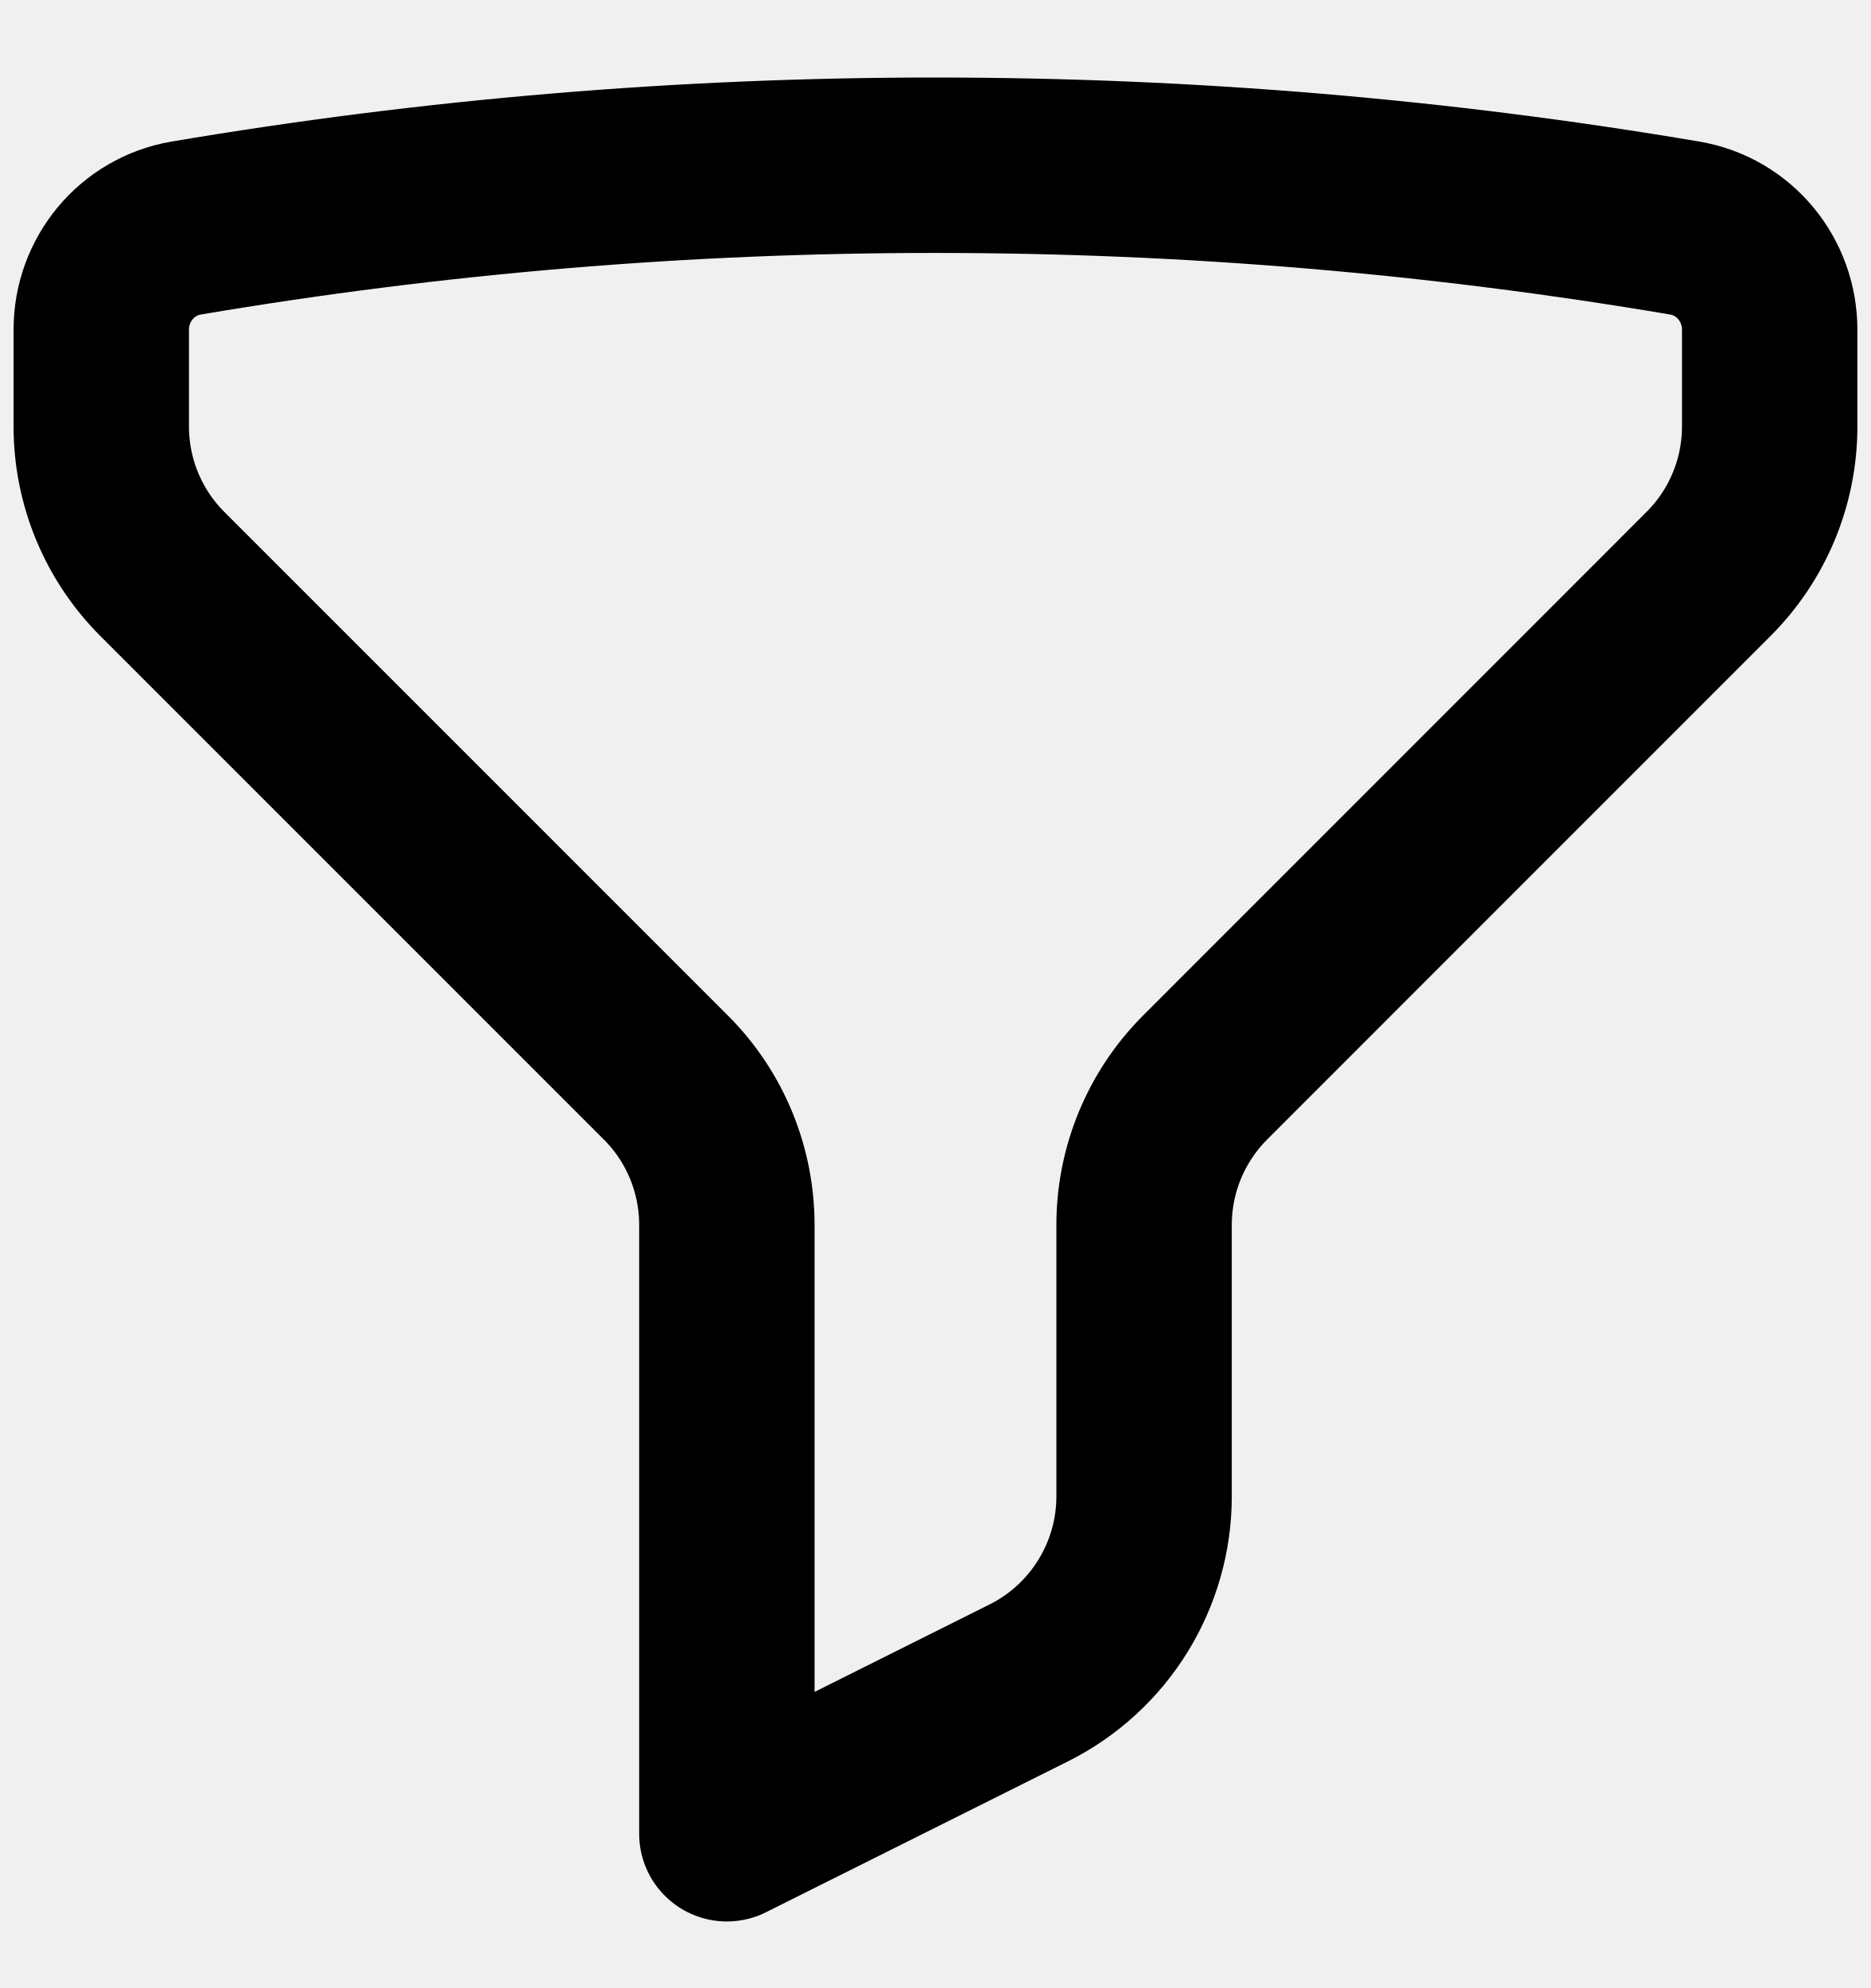
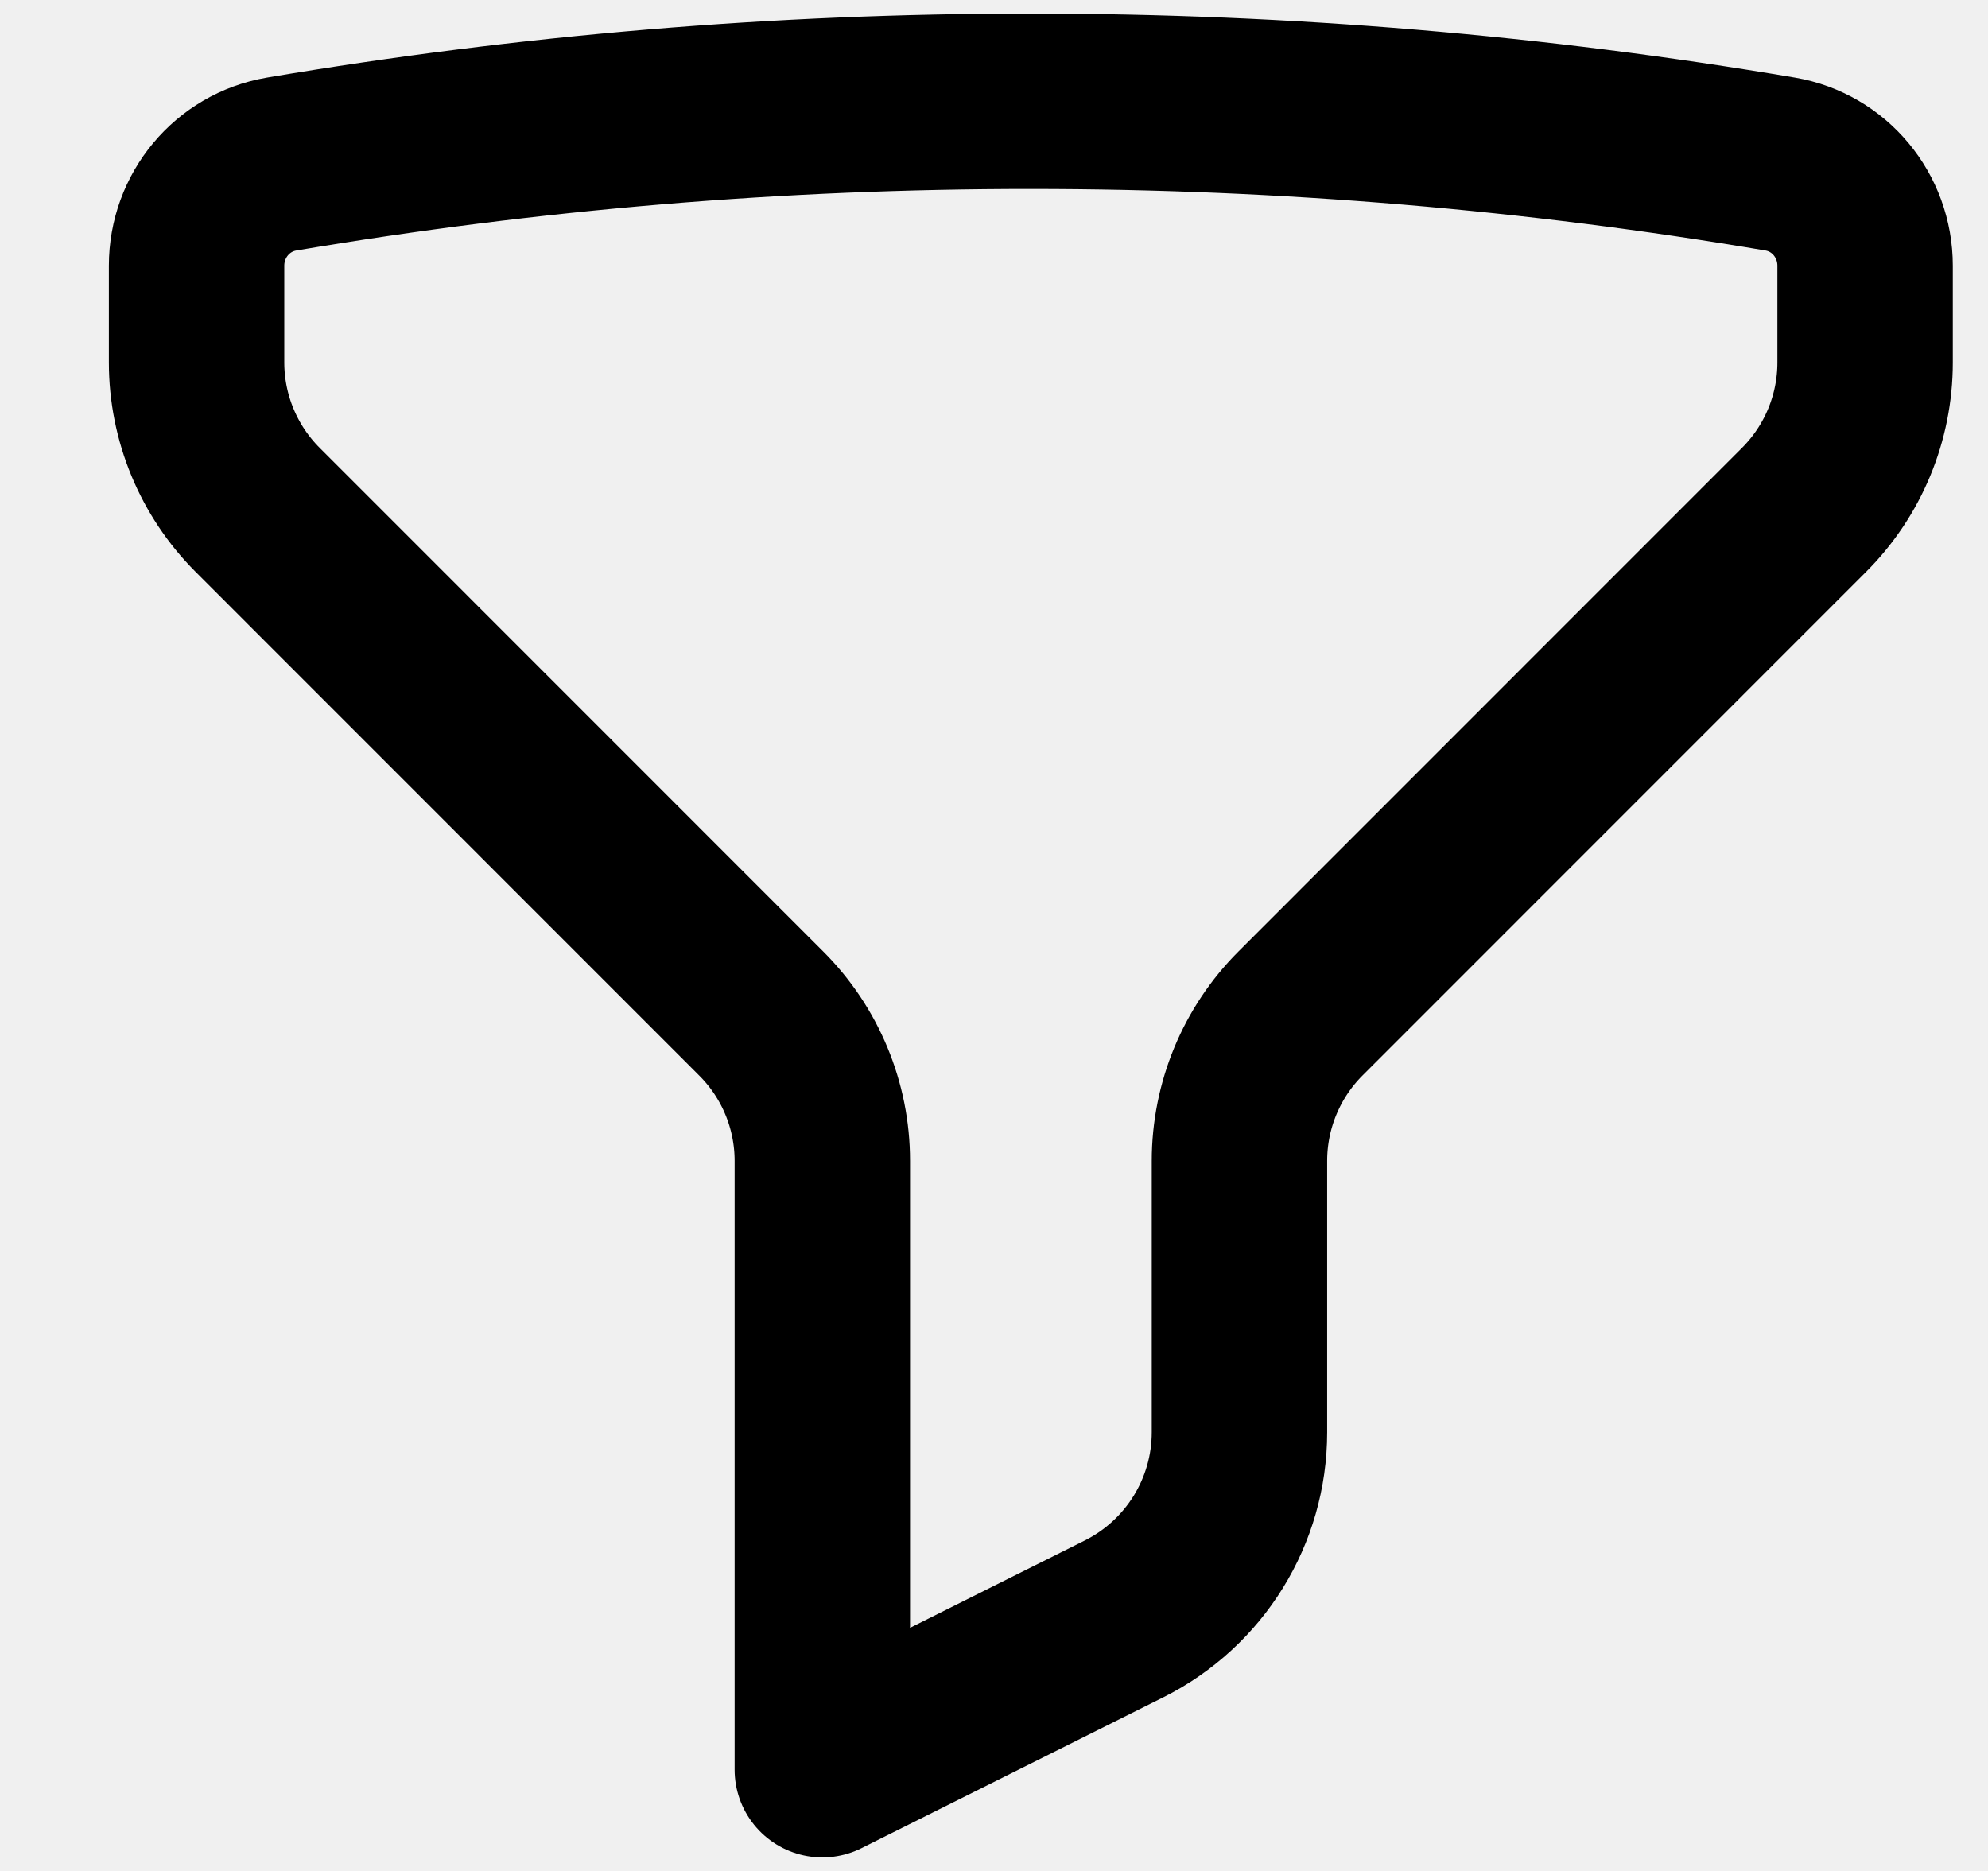
- <svg xmlns="http://www.w3.org/2000/svg" fill="none" viewBox="0 0 16 17" stroke-width="1.5" stroke="currentColor" aria-hidden="true">
-   <g clip-path="url(#clip0_1243_5004)">
-     <path stroke-linecap="round" stroke-linejoin="round" d="M8 1.413c2.184 0 4.324.184 6.407.537.423.072.727.44.727.87v.827c0 .473-.188.926-.522 1.26l-4.306 4.307a1.784 1.784 0 00-.522 1.26v2.321c0 .676-.382 1.294-.986 1.596l-2.582 1.29v-5.206c0-.473-.187-.927-.522-1.261L1.388 4.908a1.784 1.784 0 01-.522-1.261v-.828c0-.428.304-.797.727-.869A38.301 38.301 0 018 1.413z" />
+ <svg viewBox="0 0 17 16" stroke-width="1.5" stroke="currentColor" aria-hidden="true" fill="none">
+   <g clip-path="url(#a)">
+     <path stroke-linecap="round" stroke-linejoin="round" d="M8.815.866c2.184 0 4.325.184 6.408.537.422.072.726.44.726.87V3.1c0 .473-.188.926-.522 1.26l-4.306 4.307a1.783 1.783 0 00-.522 1.26v2.321c0 .676-.382 1.293-.986 1.596l-2.581 1.29V9.928a1.78 1.78 0 00-.523-1.261L2.203 4.36a1.784 1.784 0 01-.522-1.26v-.828c0-.428.304-.797.727-.869A38.301 38.301 0 018.815.866z" />
  </g>
  <defs>
-     <clipPath id="clip0_1243_5004">
-       <path fill="#fff" d="M0 0h16v16H0z" transform="translate(0 .547)" />
+     <clipPath id="a">
+       <path d="M0 0h16v16H0z" transform="translate(.815)" />
    </clipPath>
  </defs>
</svg>
